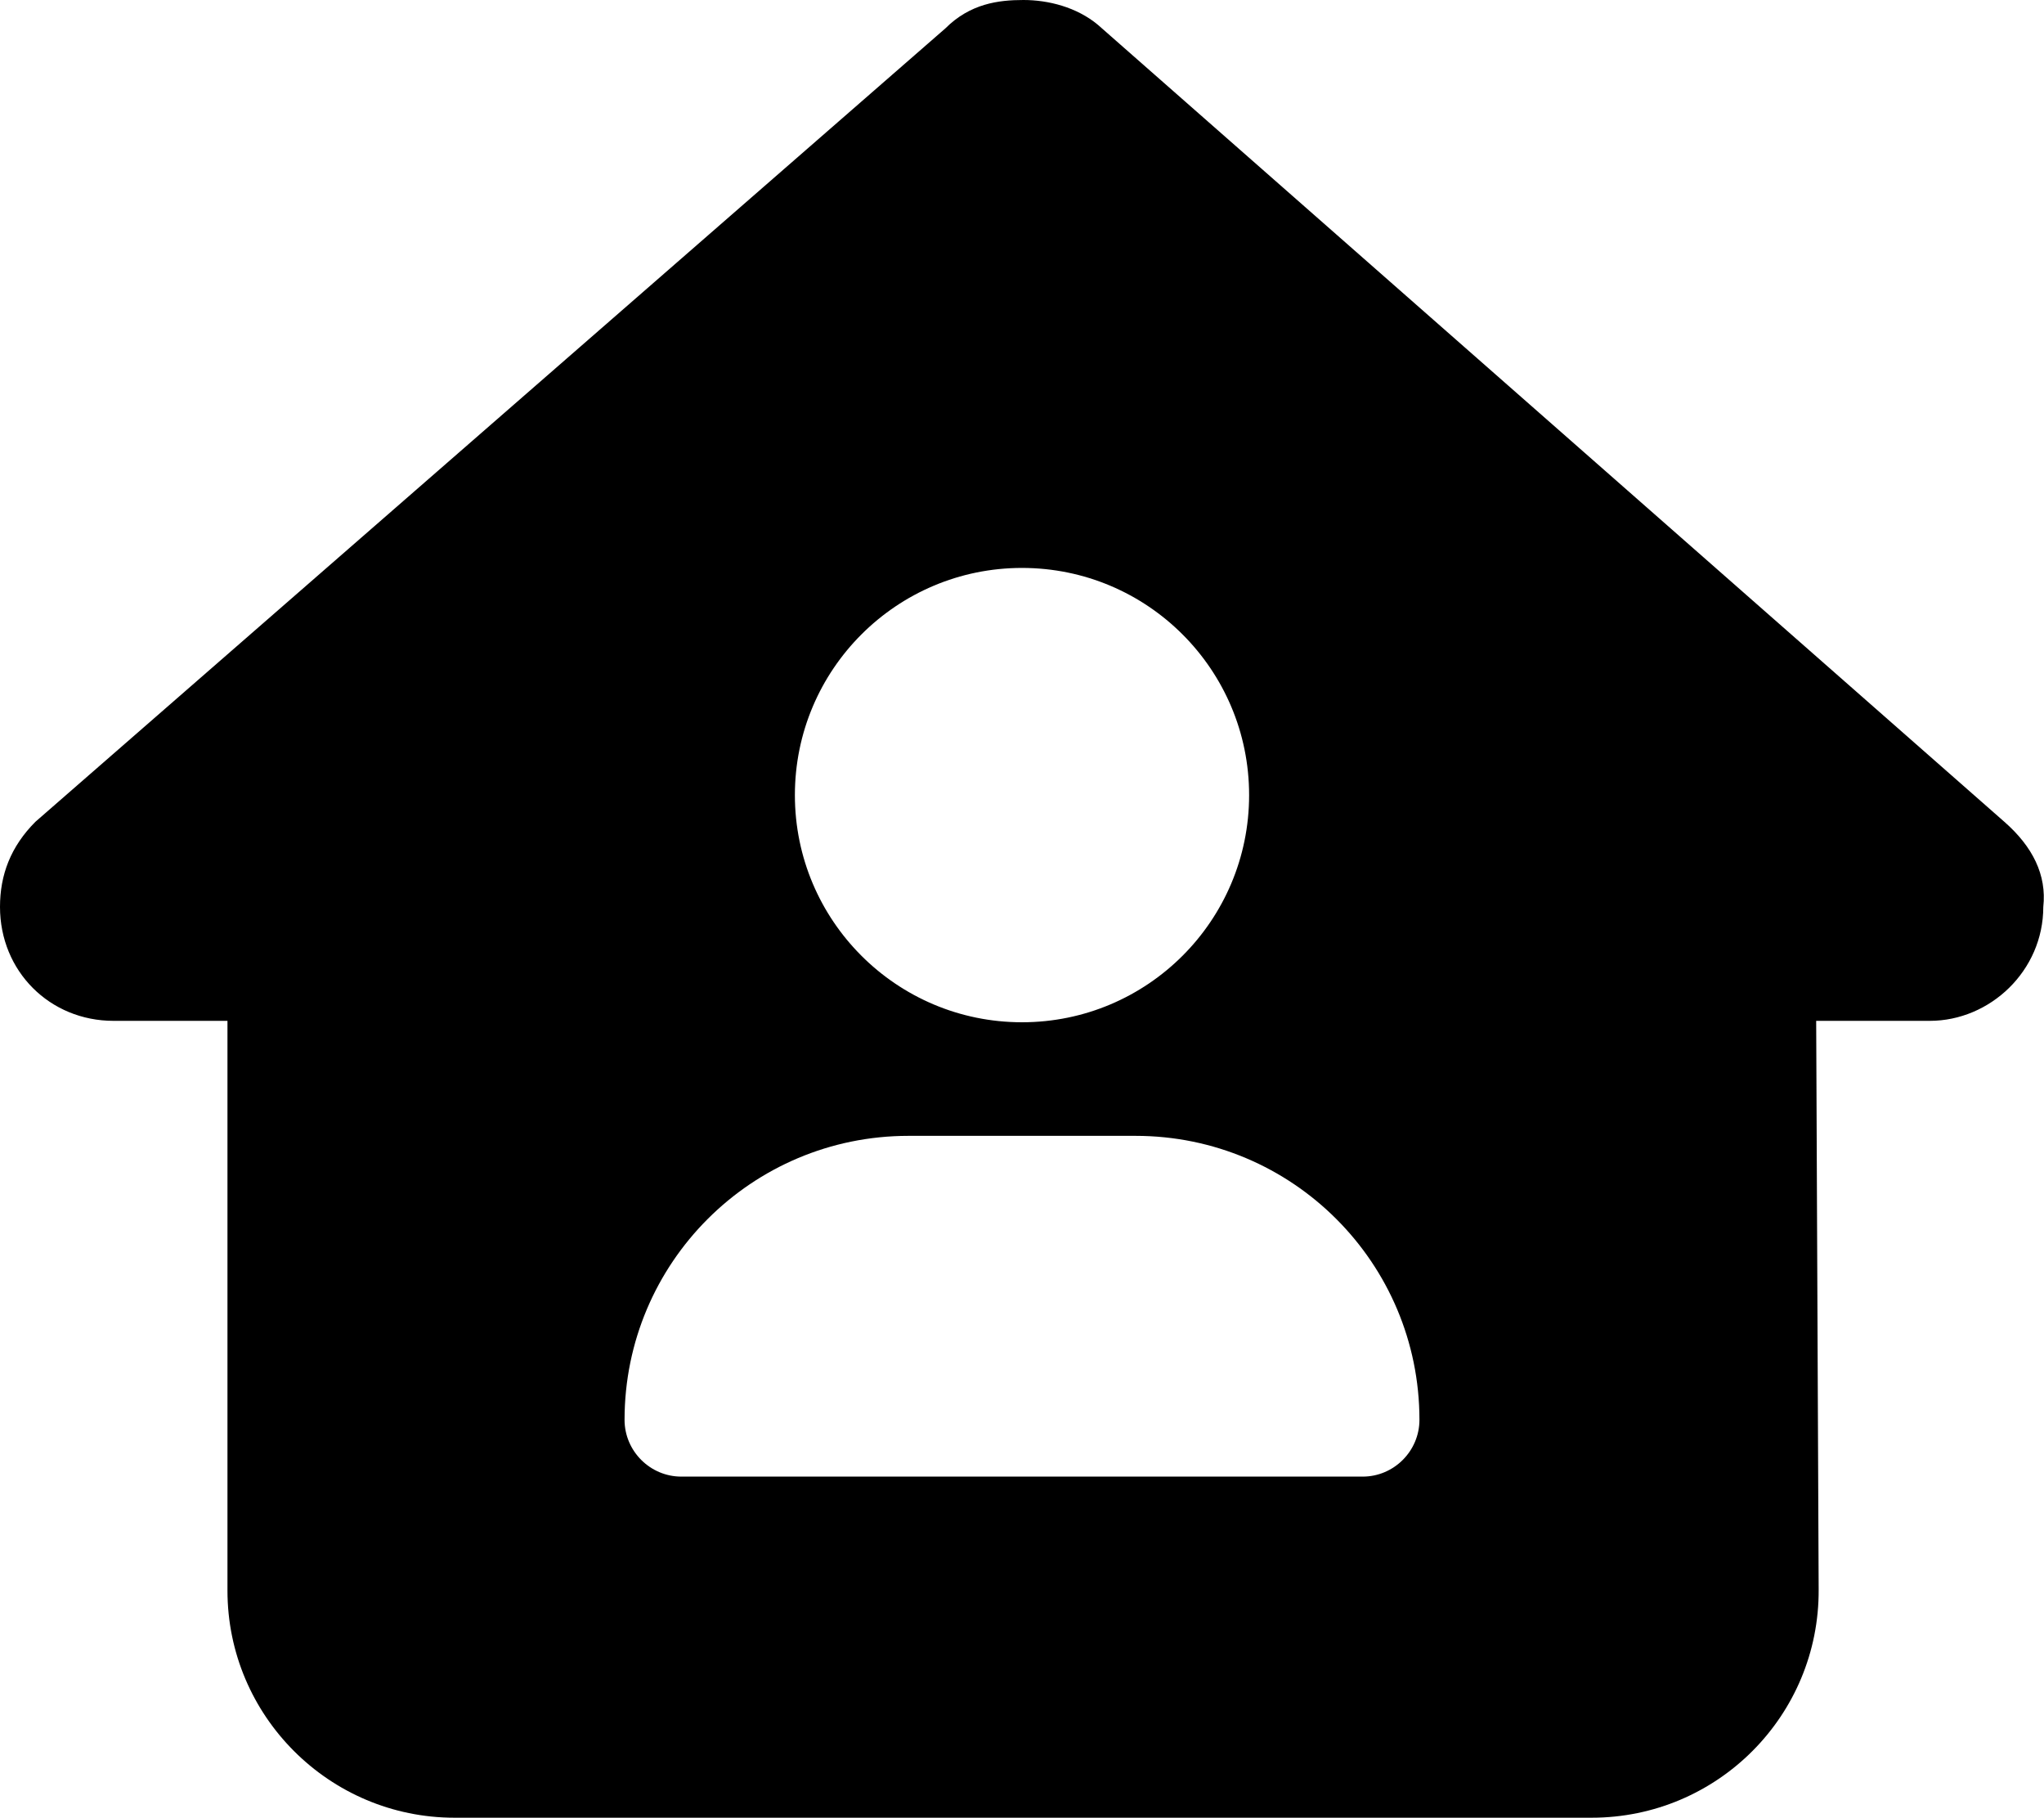
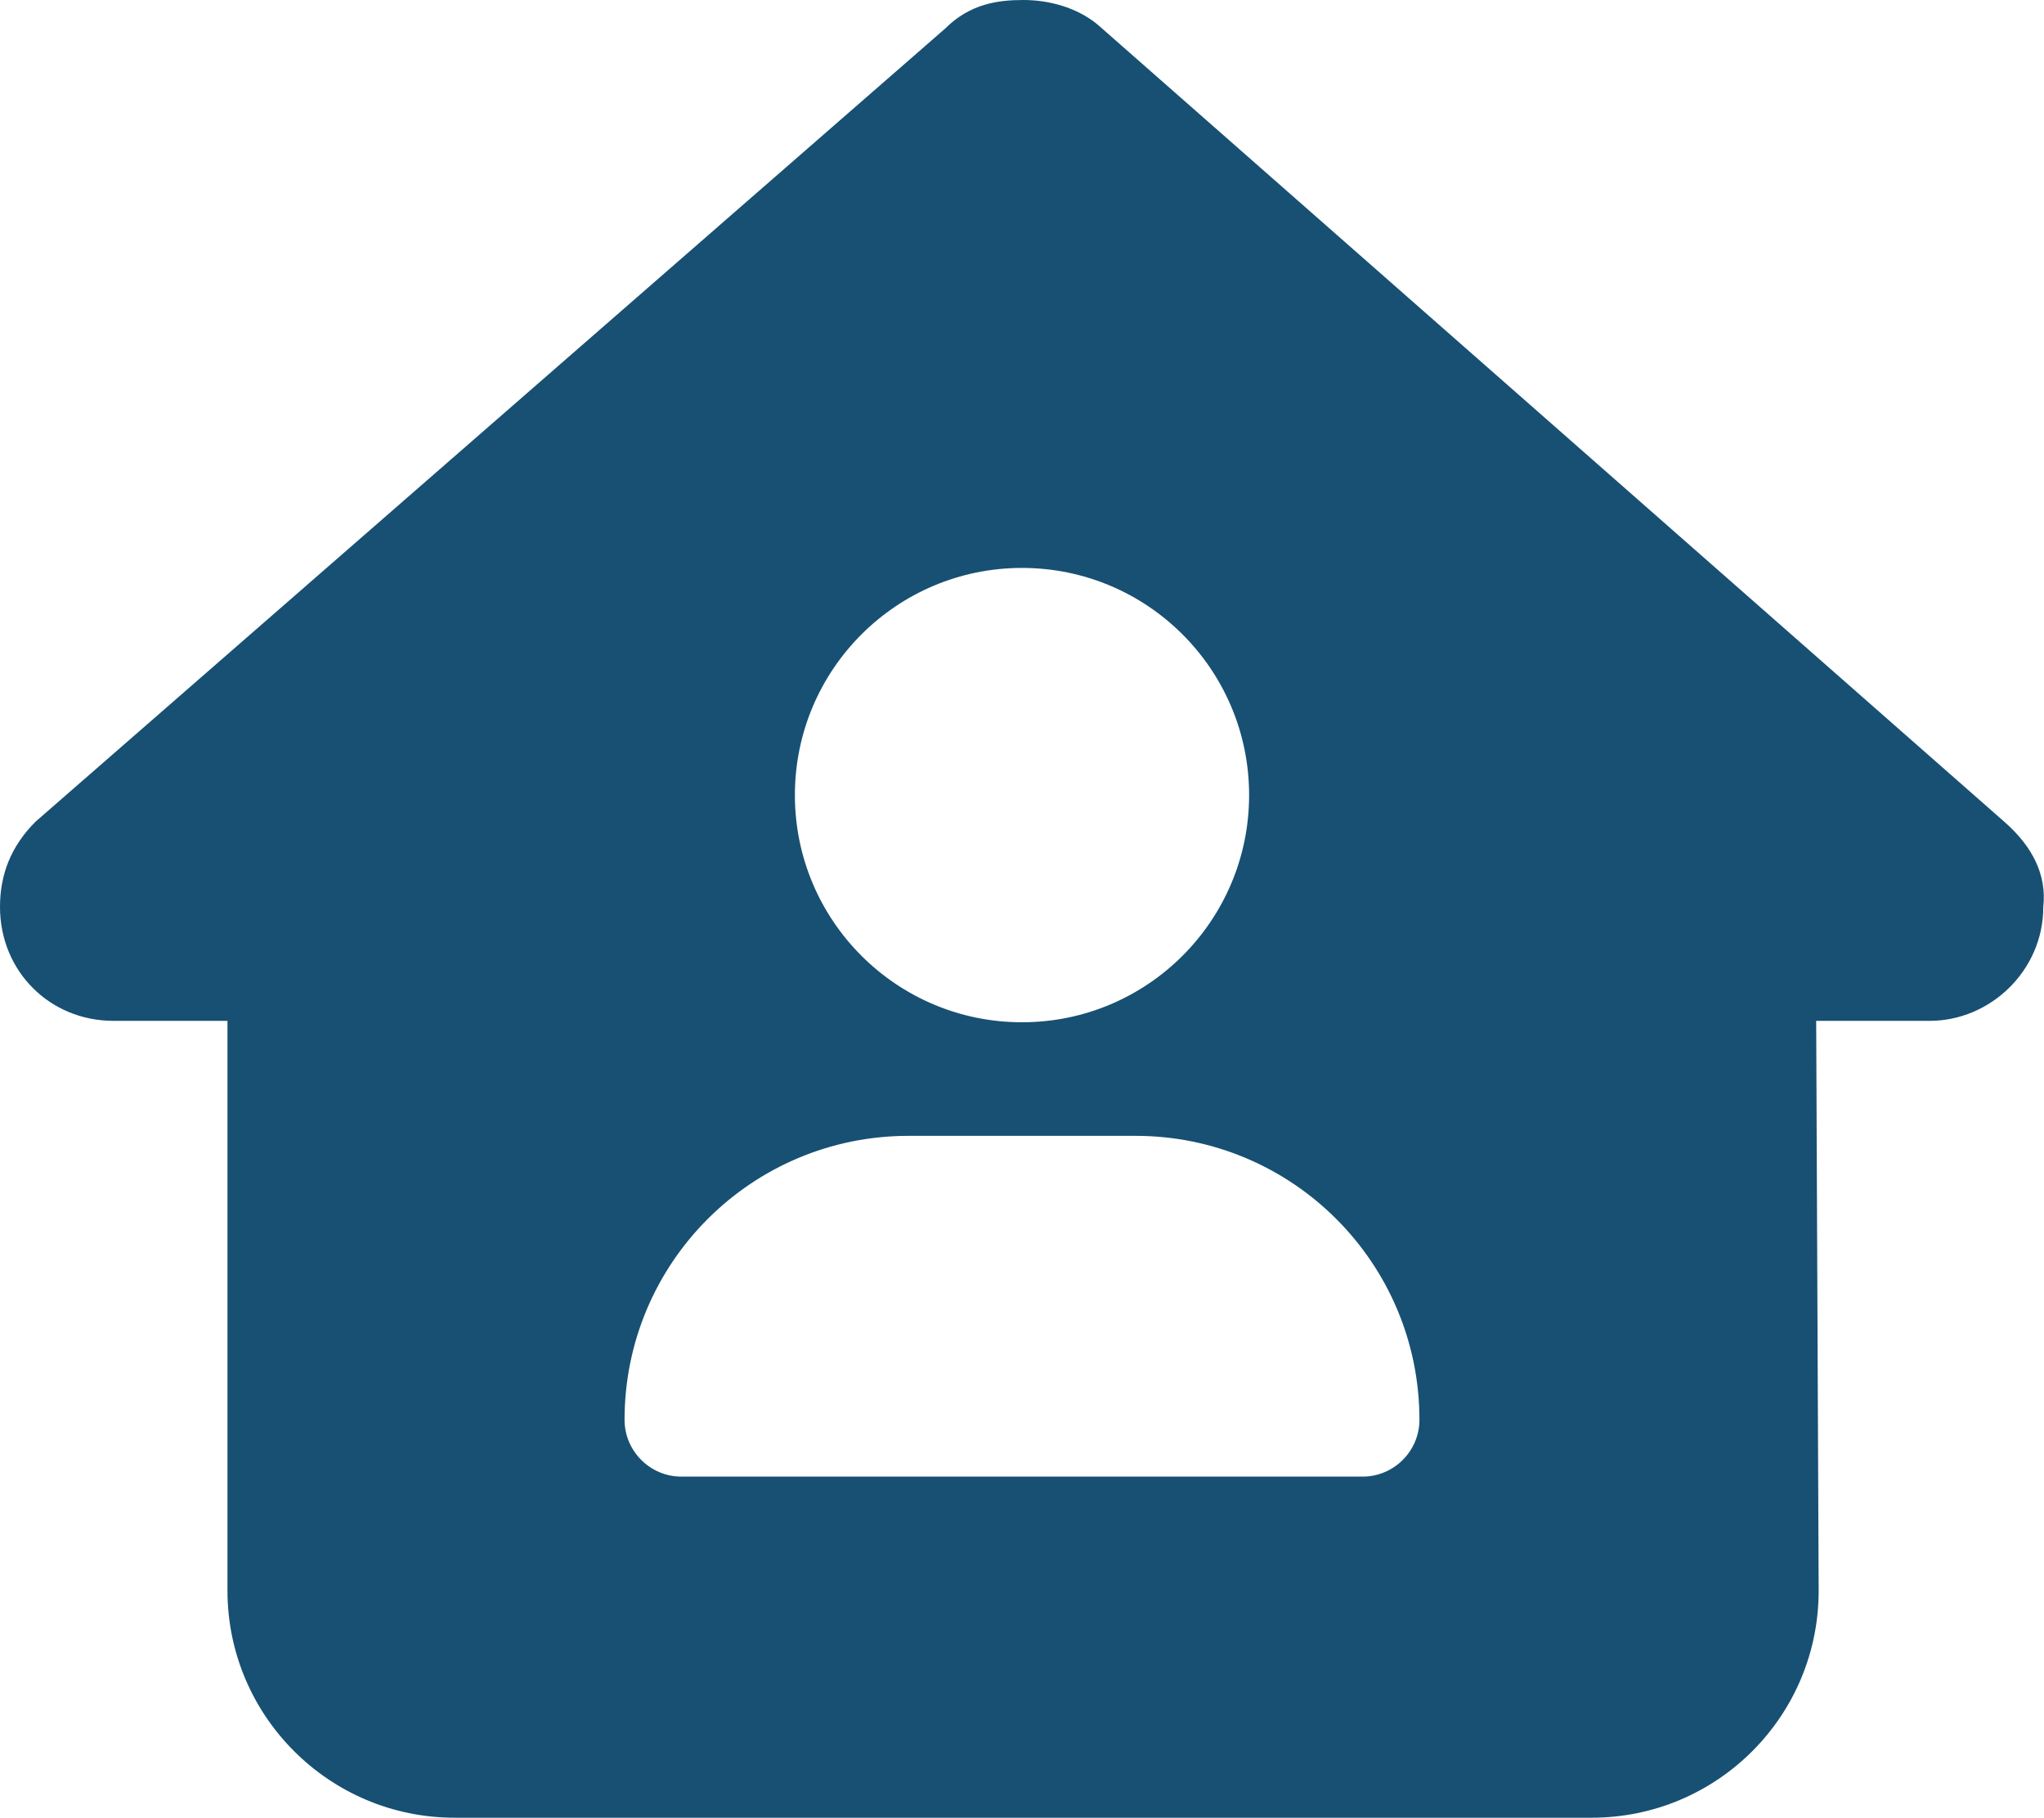
- <svg xmlns="http://www.w3.org/2000/svg" viewBox="0 0 576 512">
+ <svg xmlns="http://www.w3.org/2000/svg" viewBox="0 0 576 512" fill="#175073">
  <path d="M575.8 255.5c0 18-15 32.1-32 32.1h-32l.7 160.2c.2 35.5-28.5 64.3-64 64.3H128.1c-35.3 0-64-28.7-64-64V287.6H32c-18 0-32-14-32-32.1c0-9 3-17 10-24L266.4 8c7-7 15-8 22-8s15 2 21 7L564.8 231.5c8 7 12 15 11 24zM352 224a64 64 0 1 0 -128 0 64 64 0 1 0 128 0zm-96 96c-44.2 0-80 35.8-80 80c0 8.8 7.2 16 16 16H384c8.8 0 16-7.2 16-16c0-44.2-35.8-80-80-80H256z" />
</svg>
